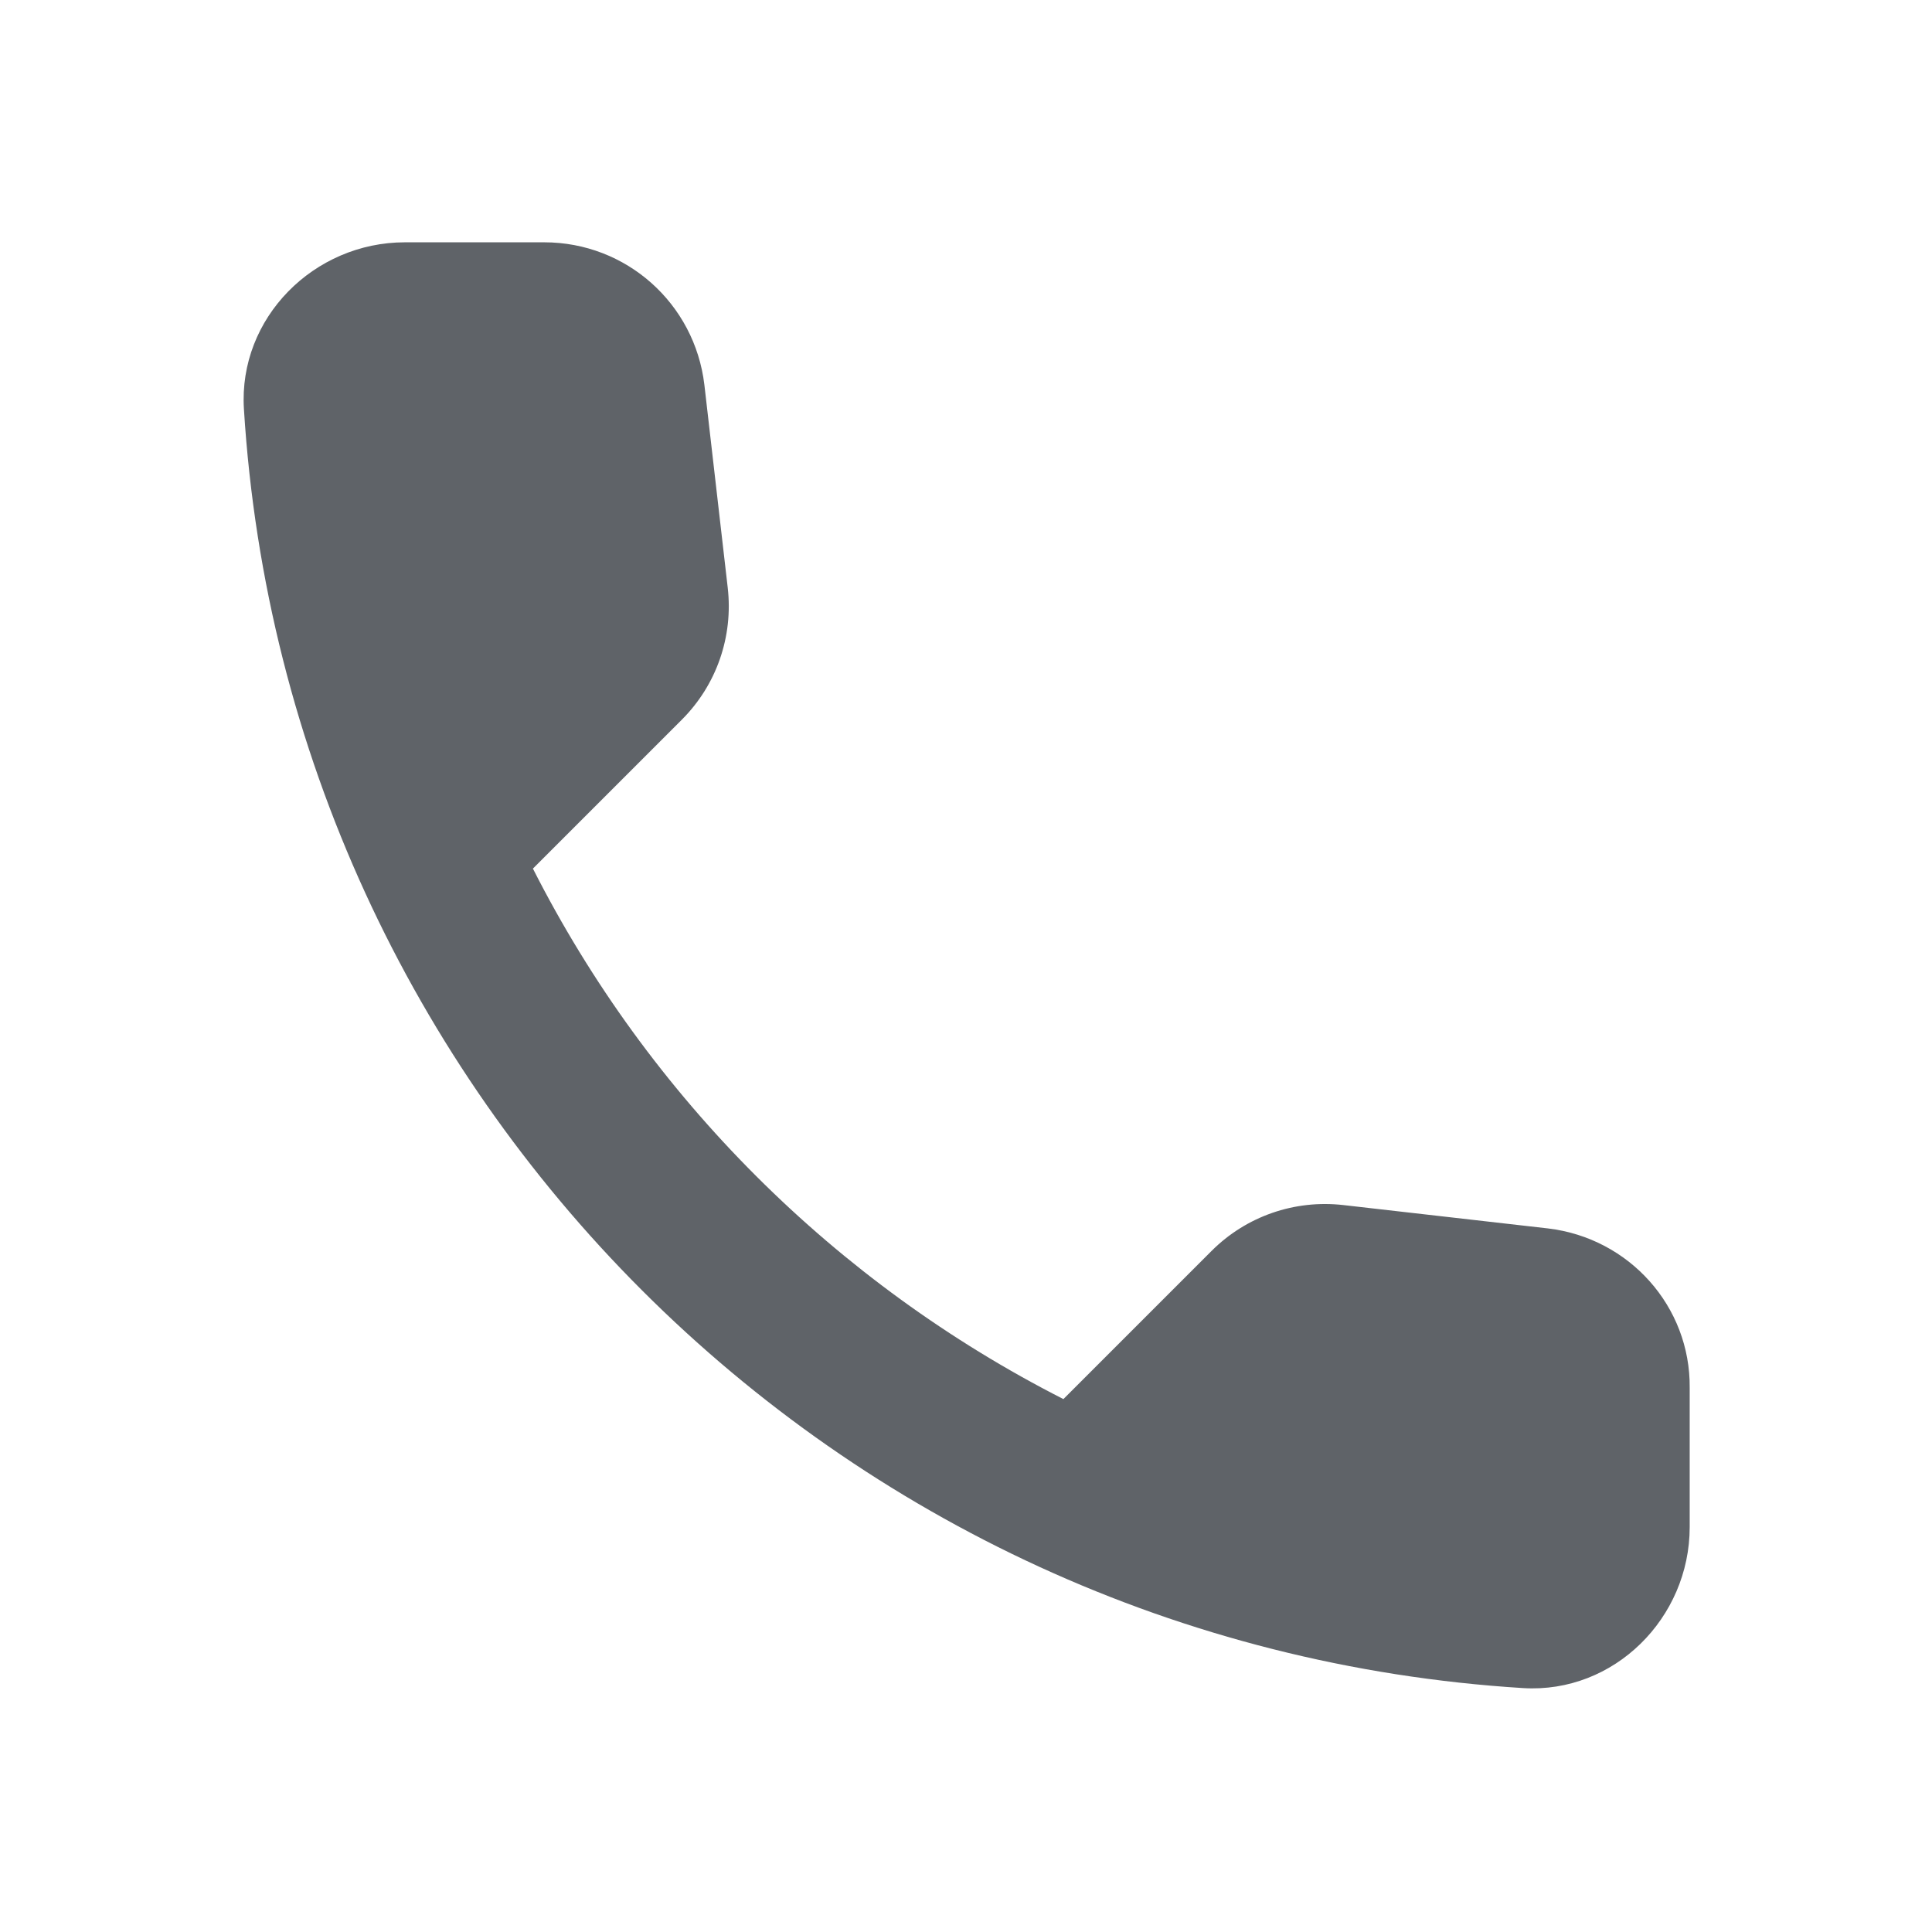
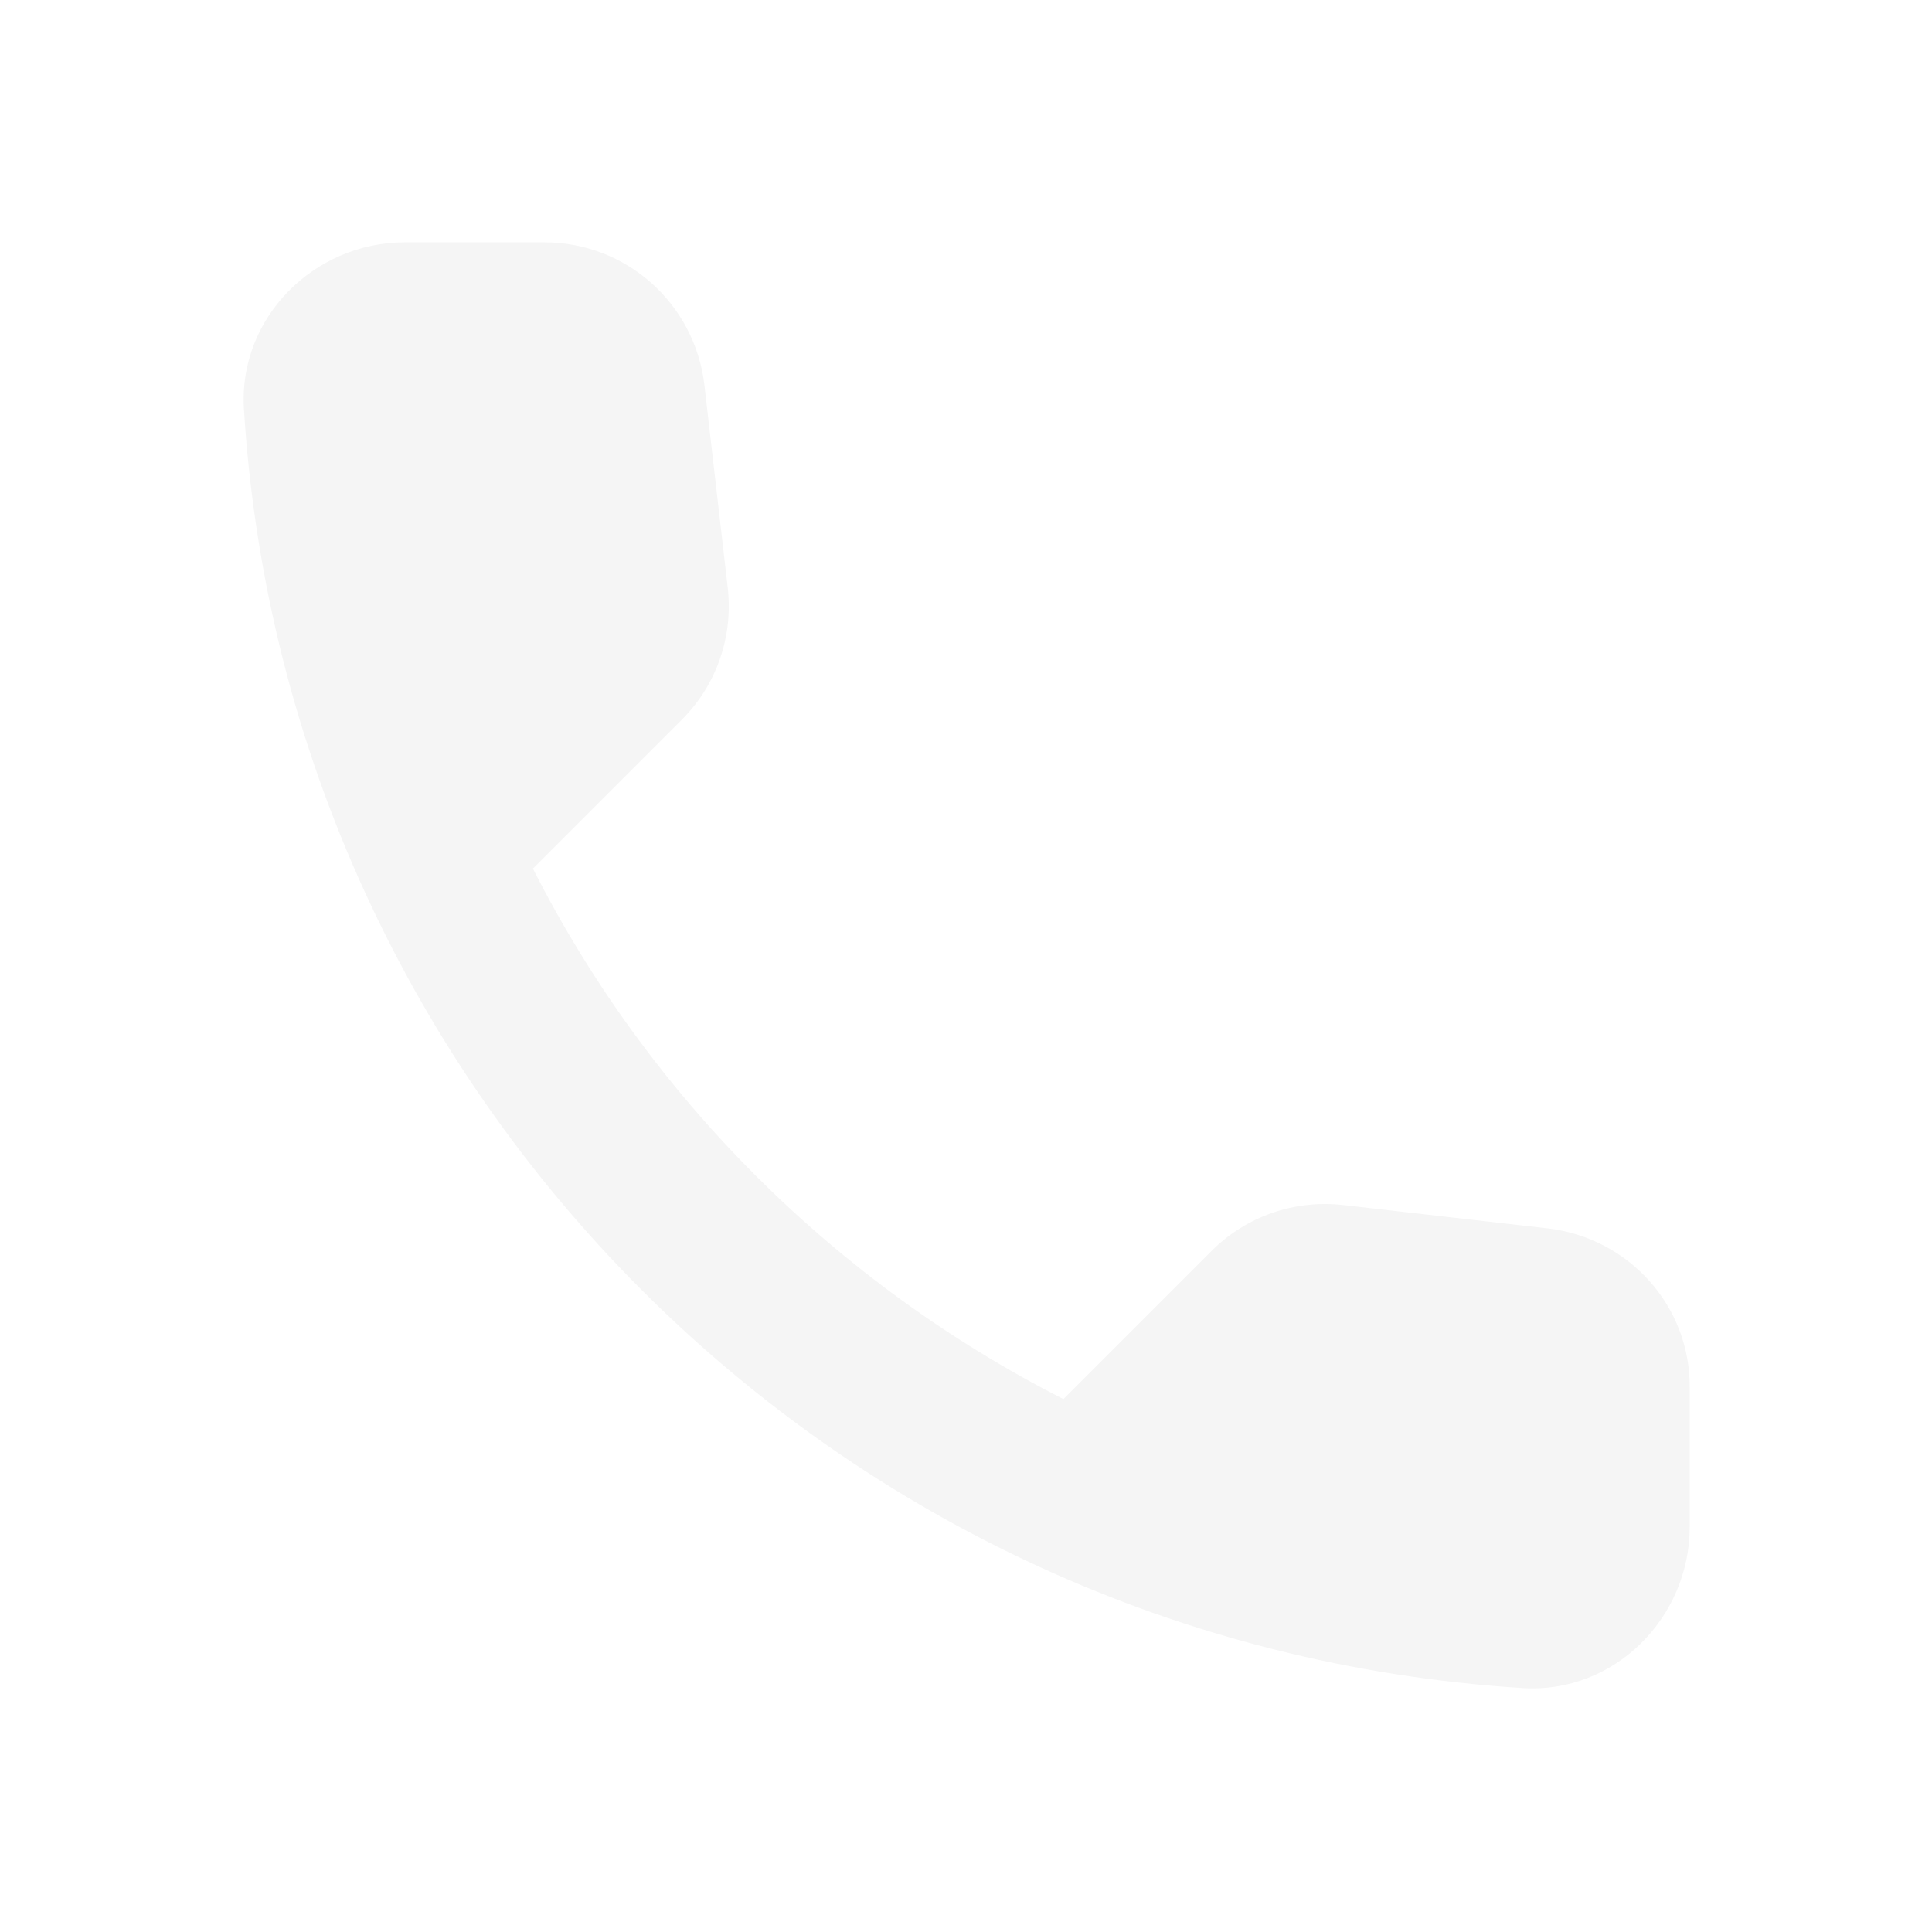
- <svg xmlns="http://www.w3.org/2000/svg" height="24px" viewBox="0 0 24 24" width="24px" fill="#5f6368">
+ <svg xmlns="http://www.w3.org/2000/svg" height="24px" viewBox="0 0 24 24" width="24px" fill="#f5f5f5">
  <path d="M0 0h24v24H0V0z" fill="none" />
  <path d="M19.23 15.26l-2.54-.29c-.61-.07-1.21.14-1.64.57l-1.84 1.84c-2.83-1.44-5.15-3.75-6.59-6.59l1.85-1.85c.43-.43.64-1.03.57-1.64l-.29-2.52c-.12-1.01-.97-1.77-1.99-1.77H5.03c-1.13 0-2.07.94-2 2.07.53 8.54 7.36 15.36 15.89 15.89 1.13.07 2.07-.87 2.07-2v-1.73c.01-1.01-.75-1.86-1.76-1.98z" />
</svg>
